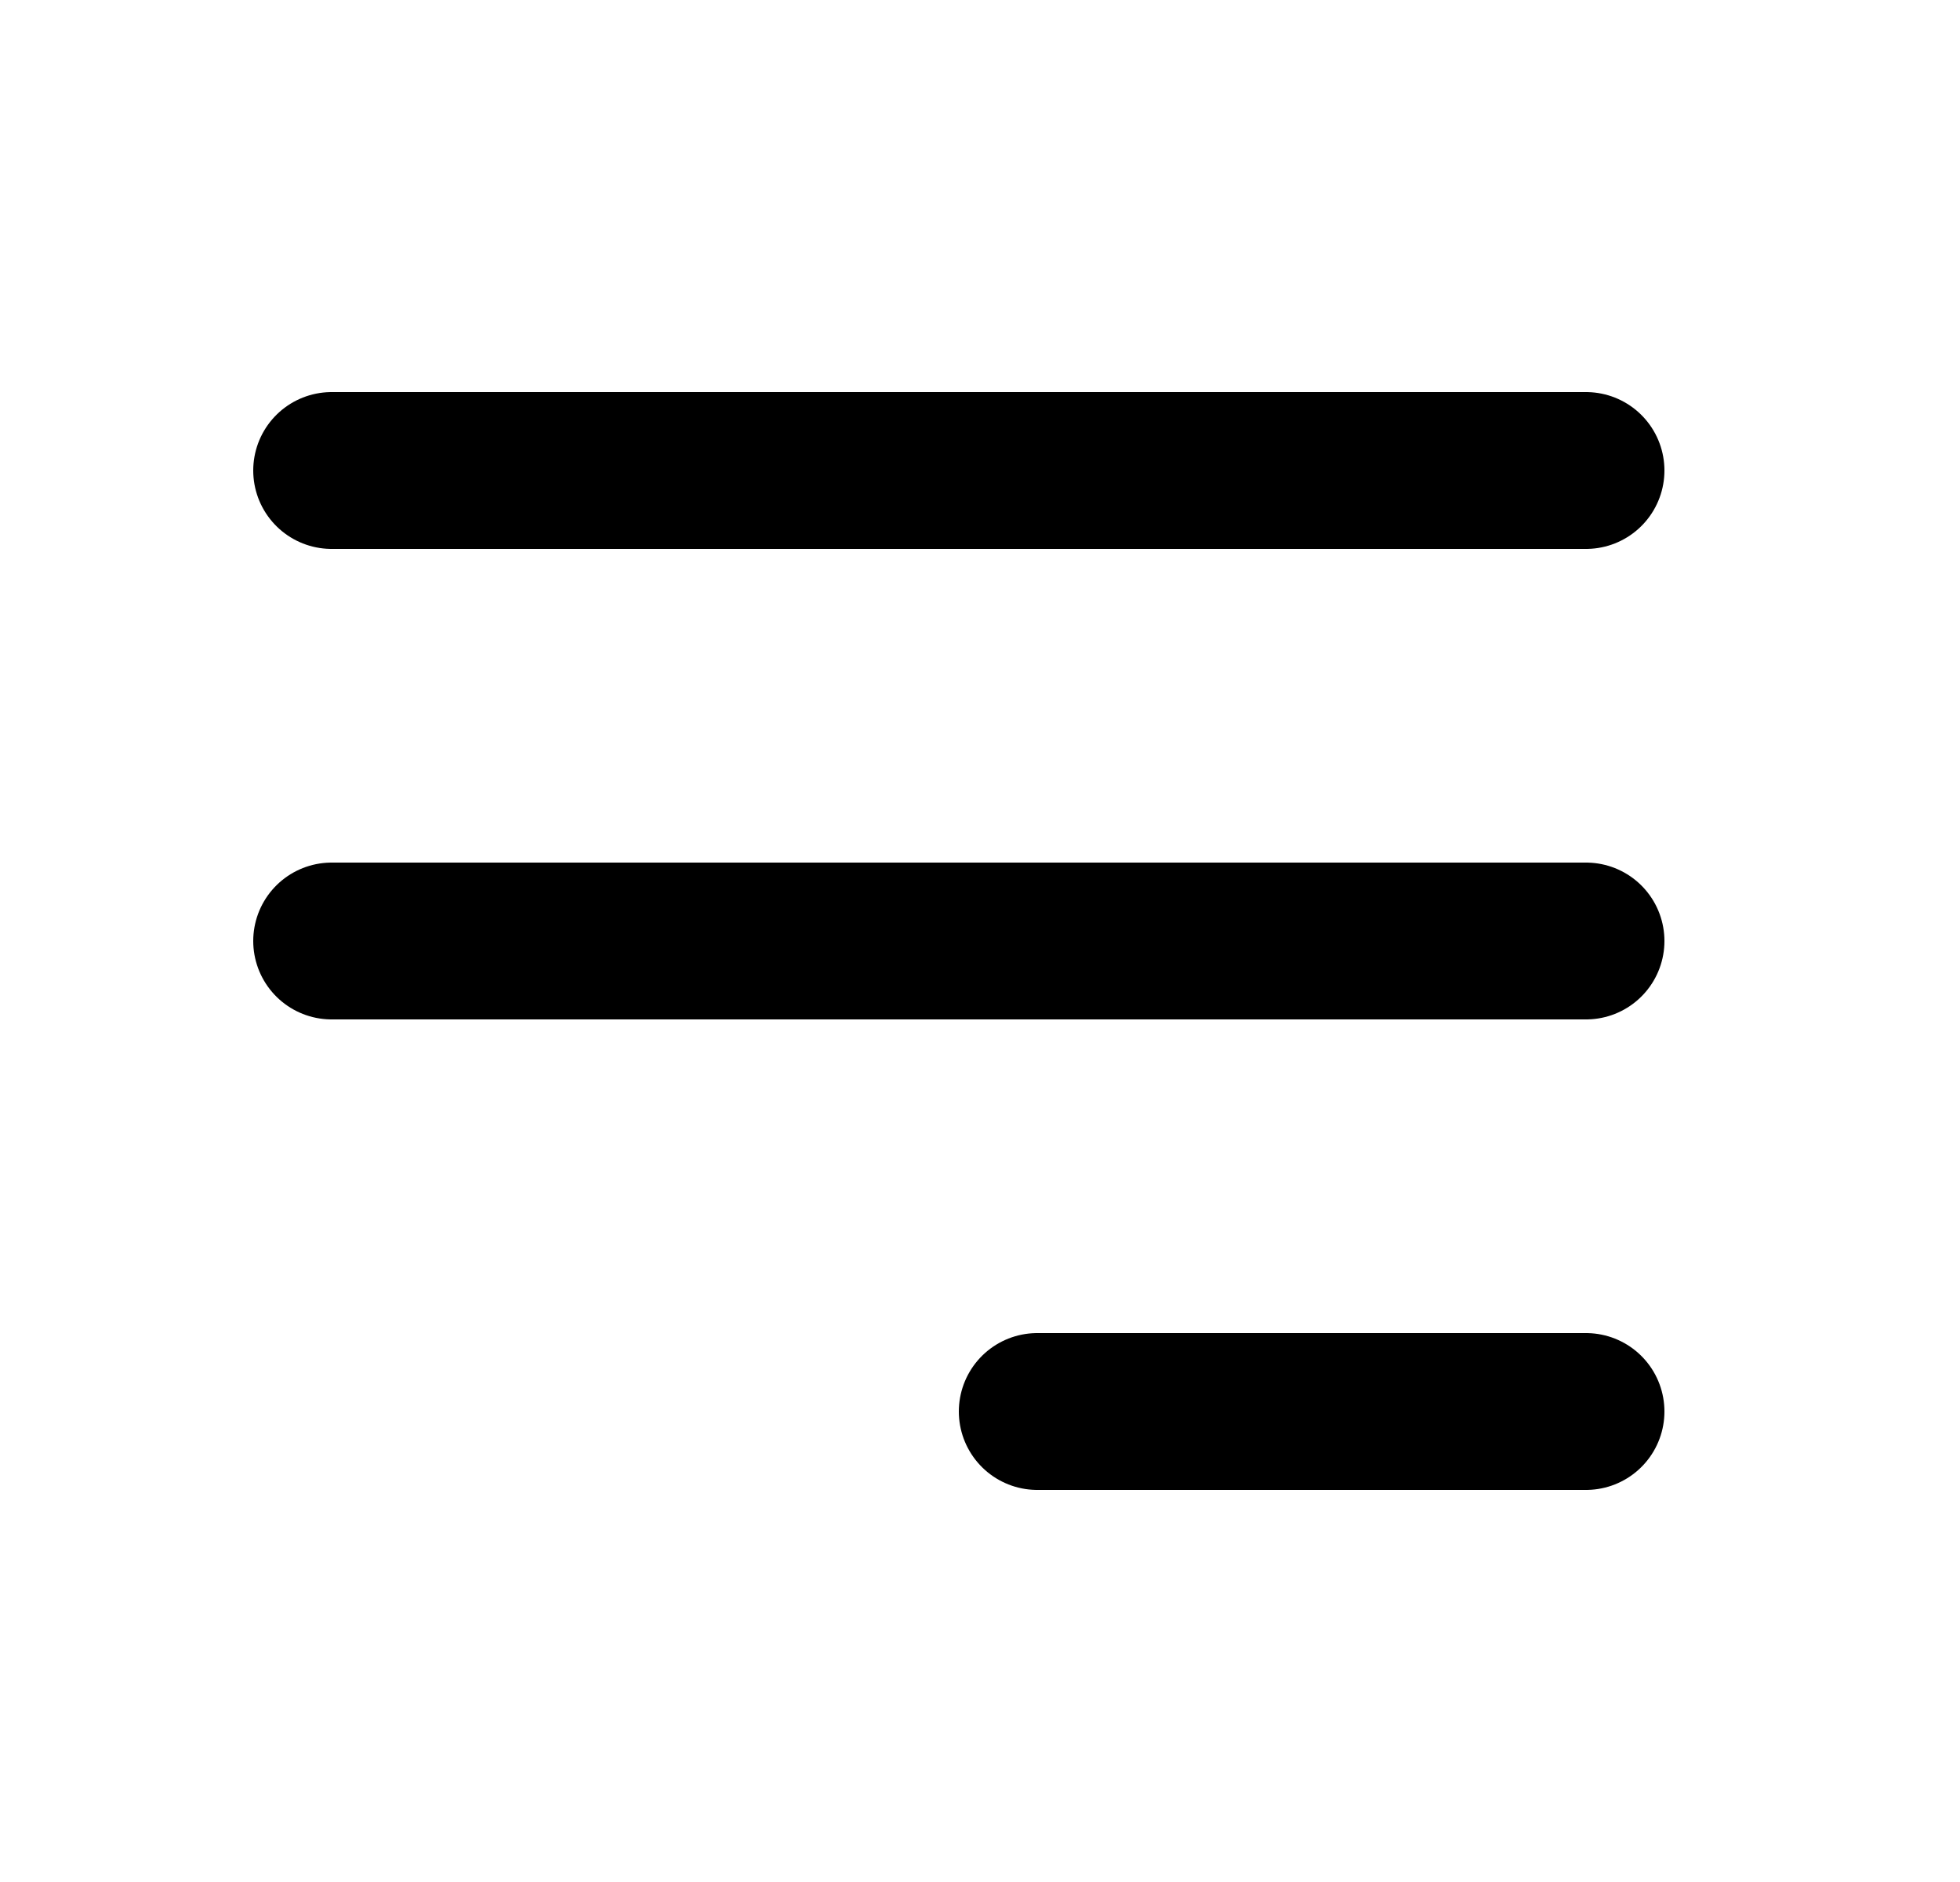
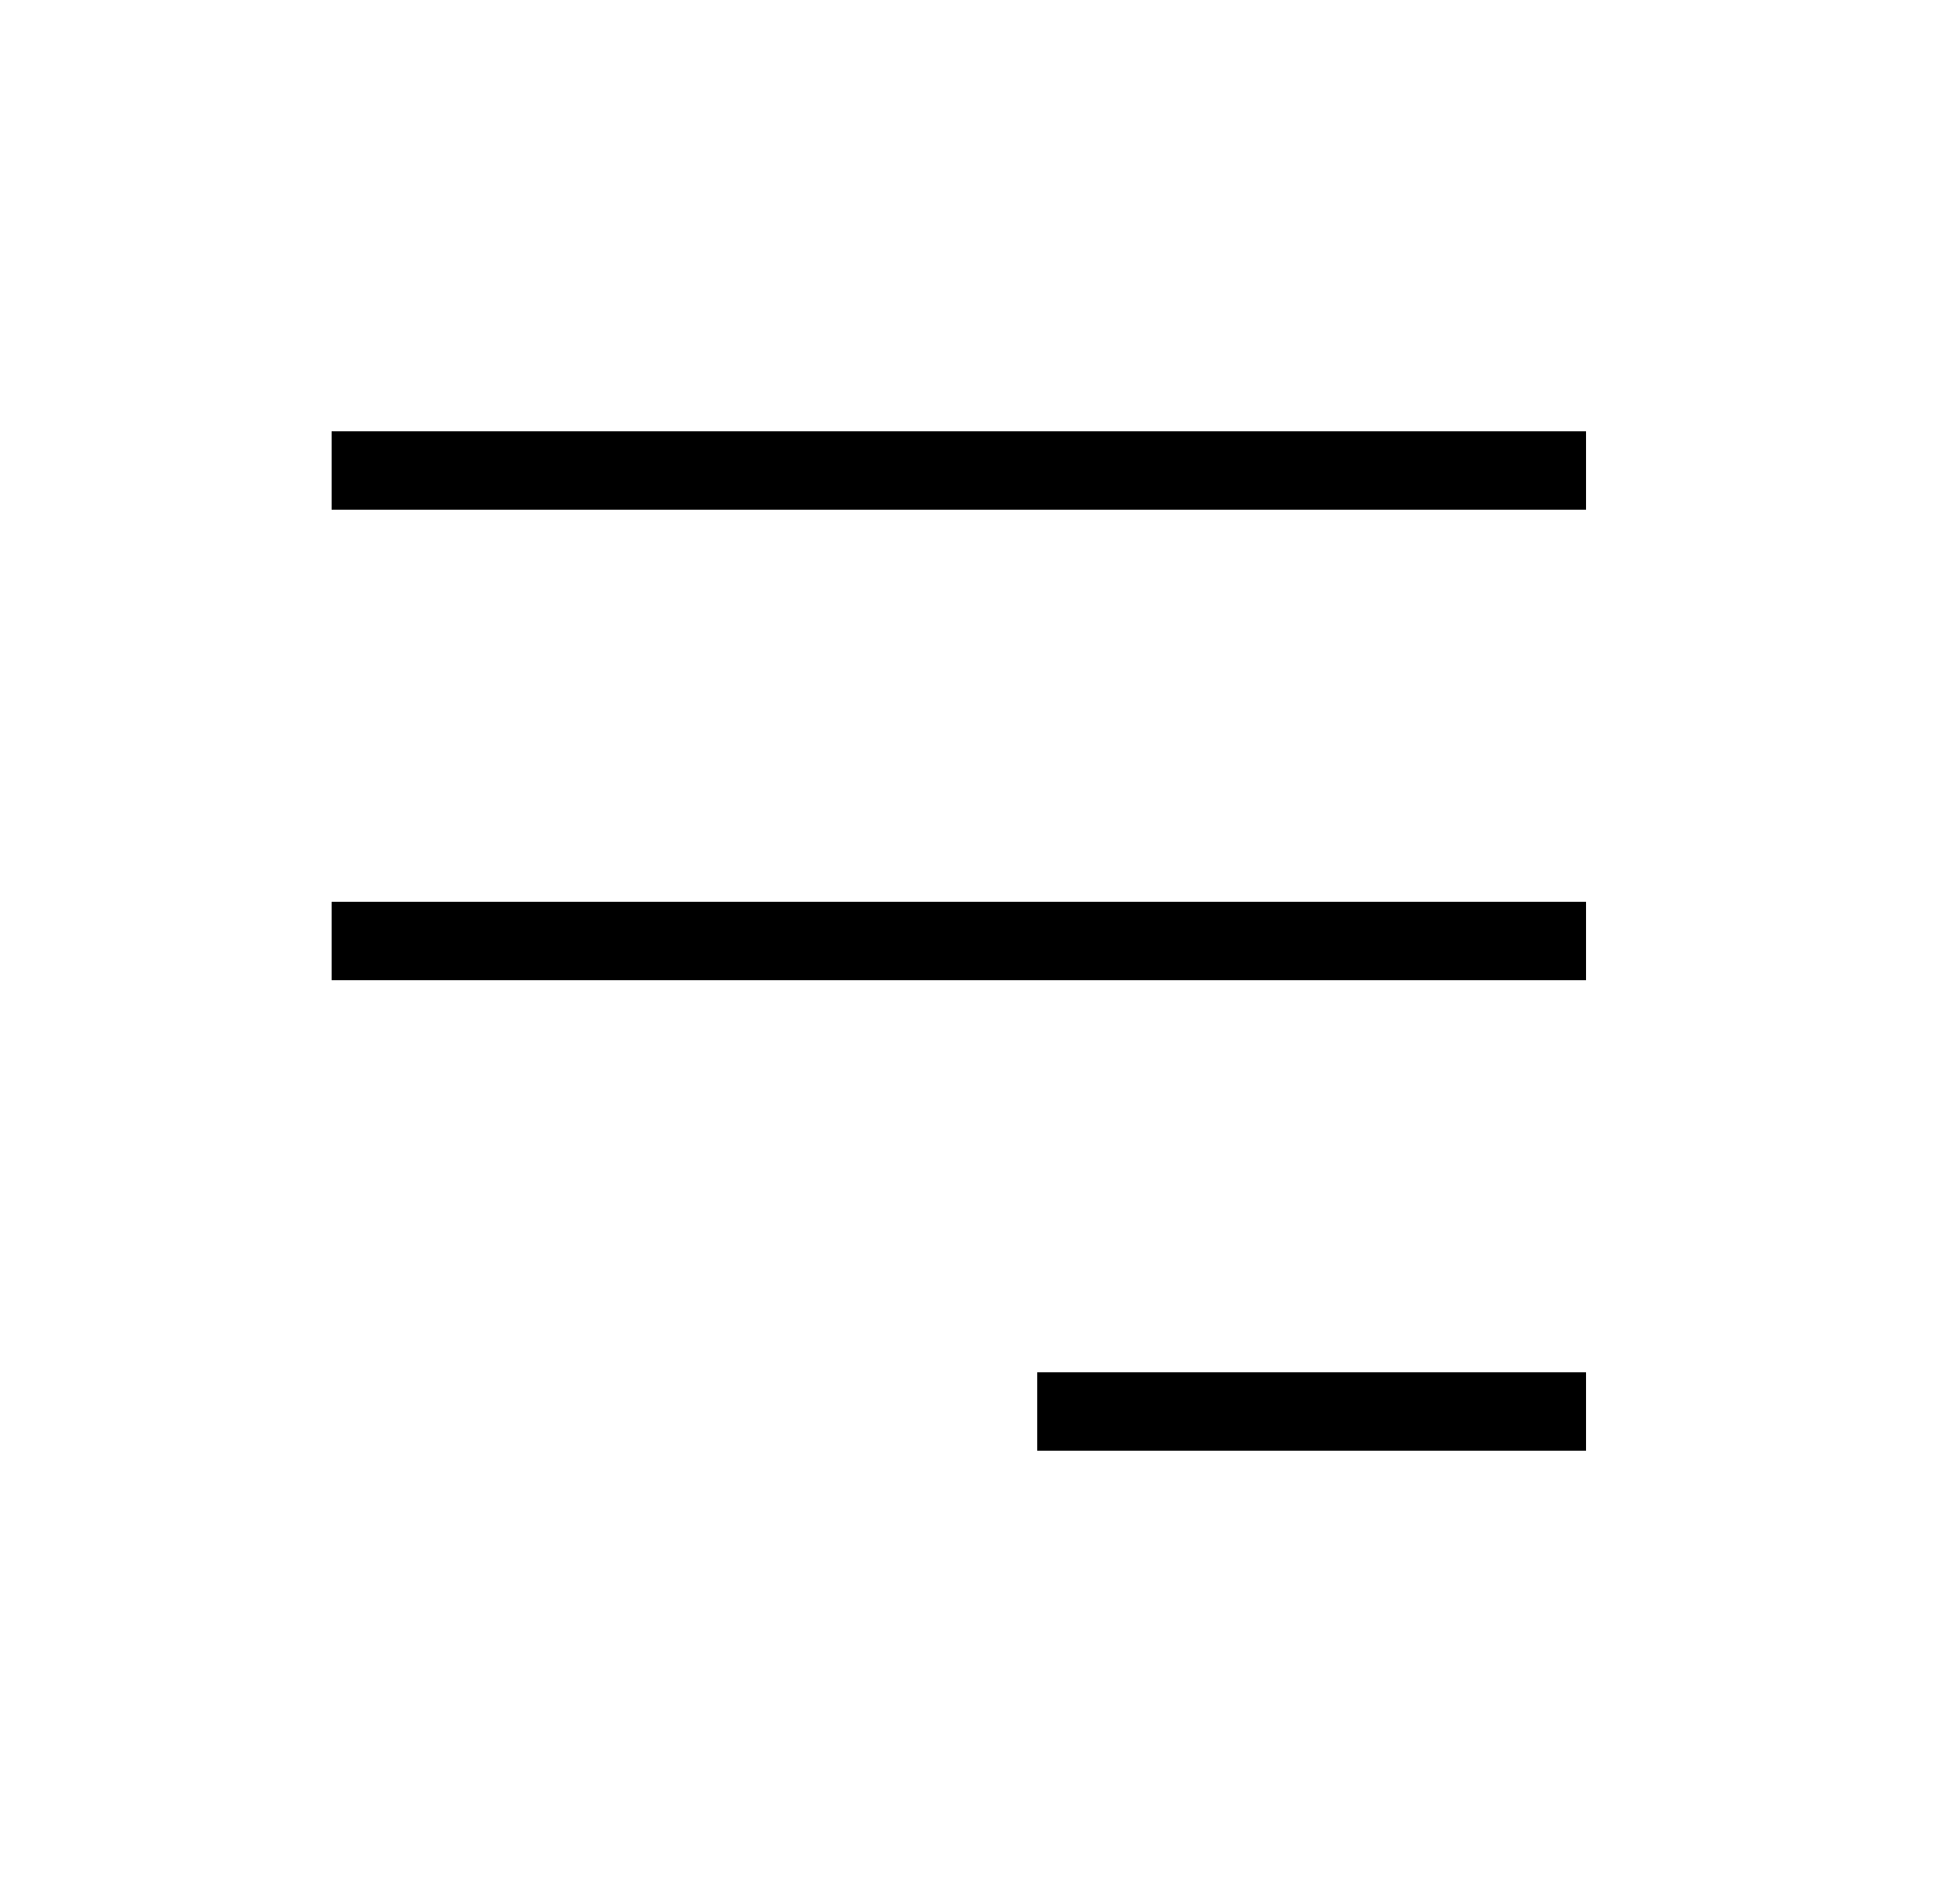
<svg xmlns="http://www.w3.org/2000/svg" width="25" height="24" viewBox="0 0 25 24" fill="none">
-   <path d="M4.23 6H20.23M4.23 12H20.23M13.23 18H20.23" stroke="black" stroke-width="2" stroke-linecap="round" stroke-linejoin="round" />
+   <path d="M4.23 6H20.23M4.23 12H20.23M13.23 18H20.23" stroke="black" strokeWidth="2" strokeLinecap="round" strokeLinejoin="round" />
</svg>
